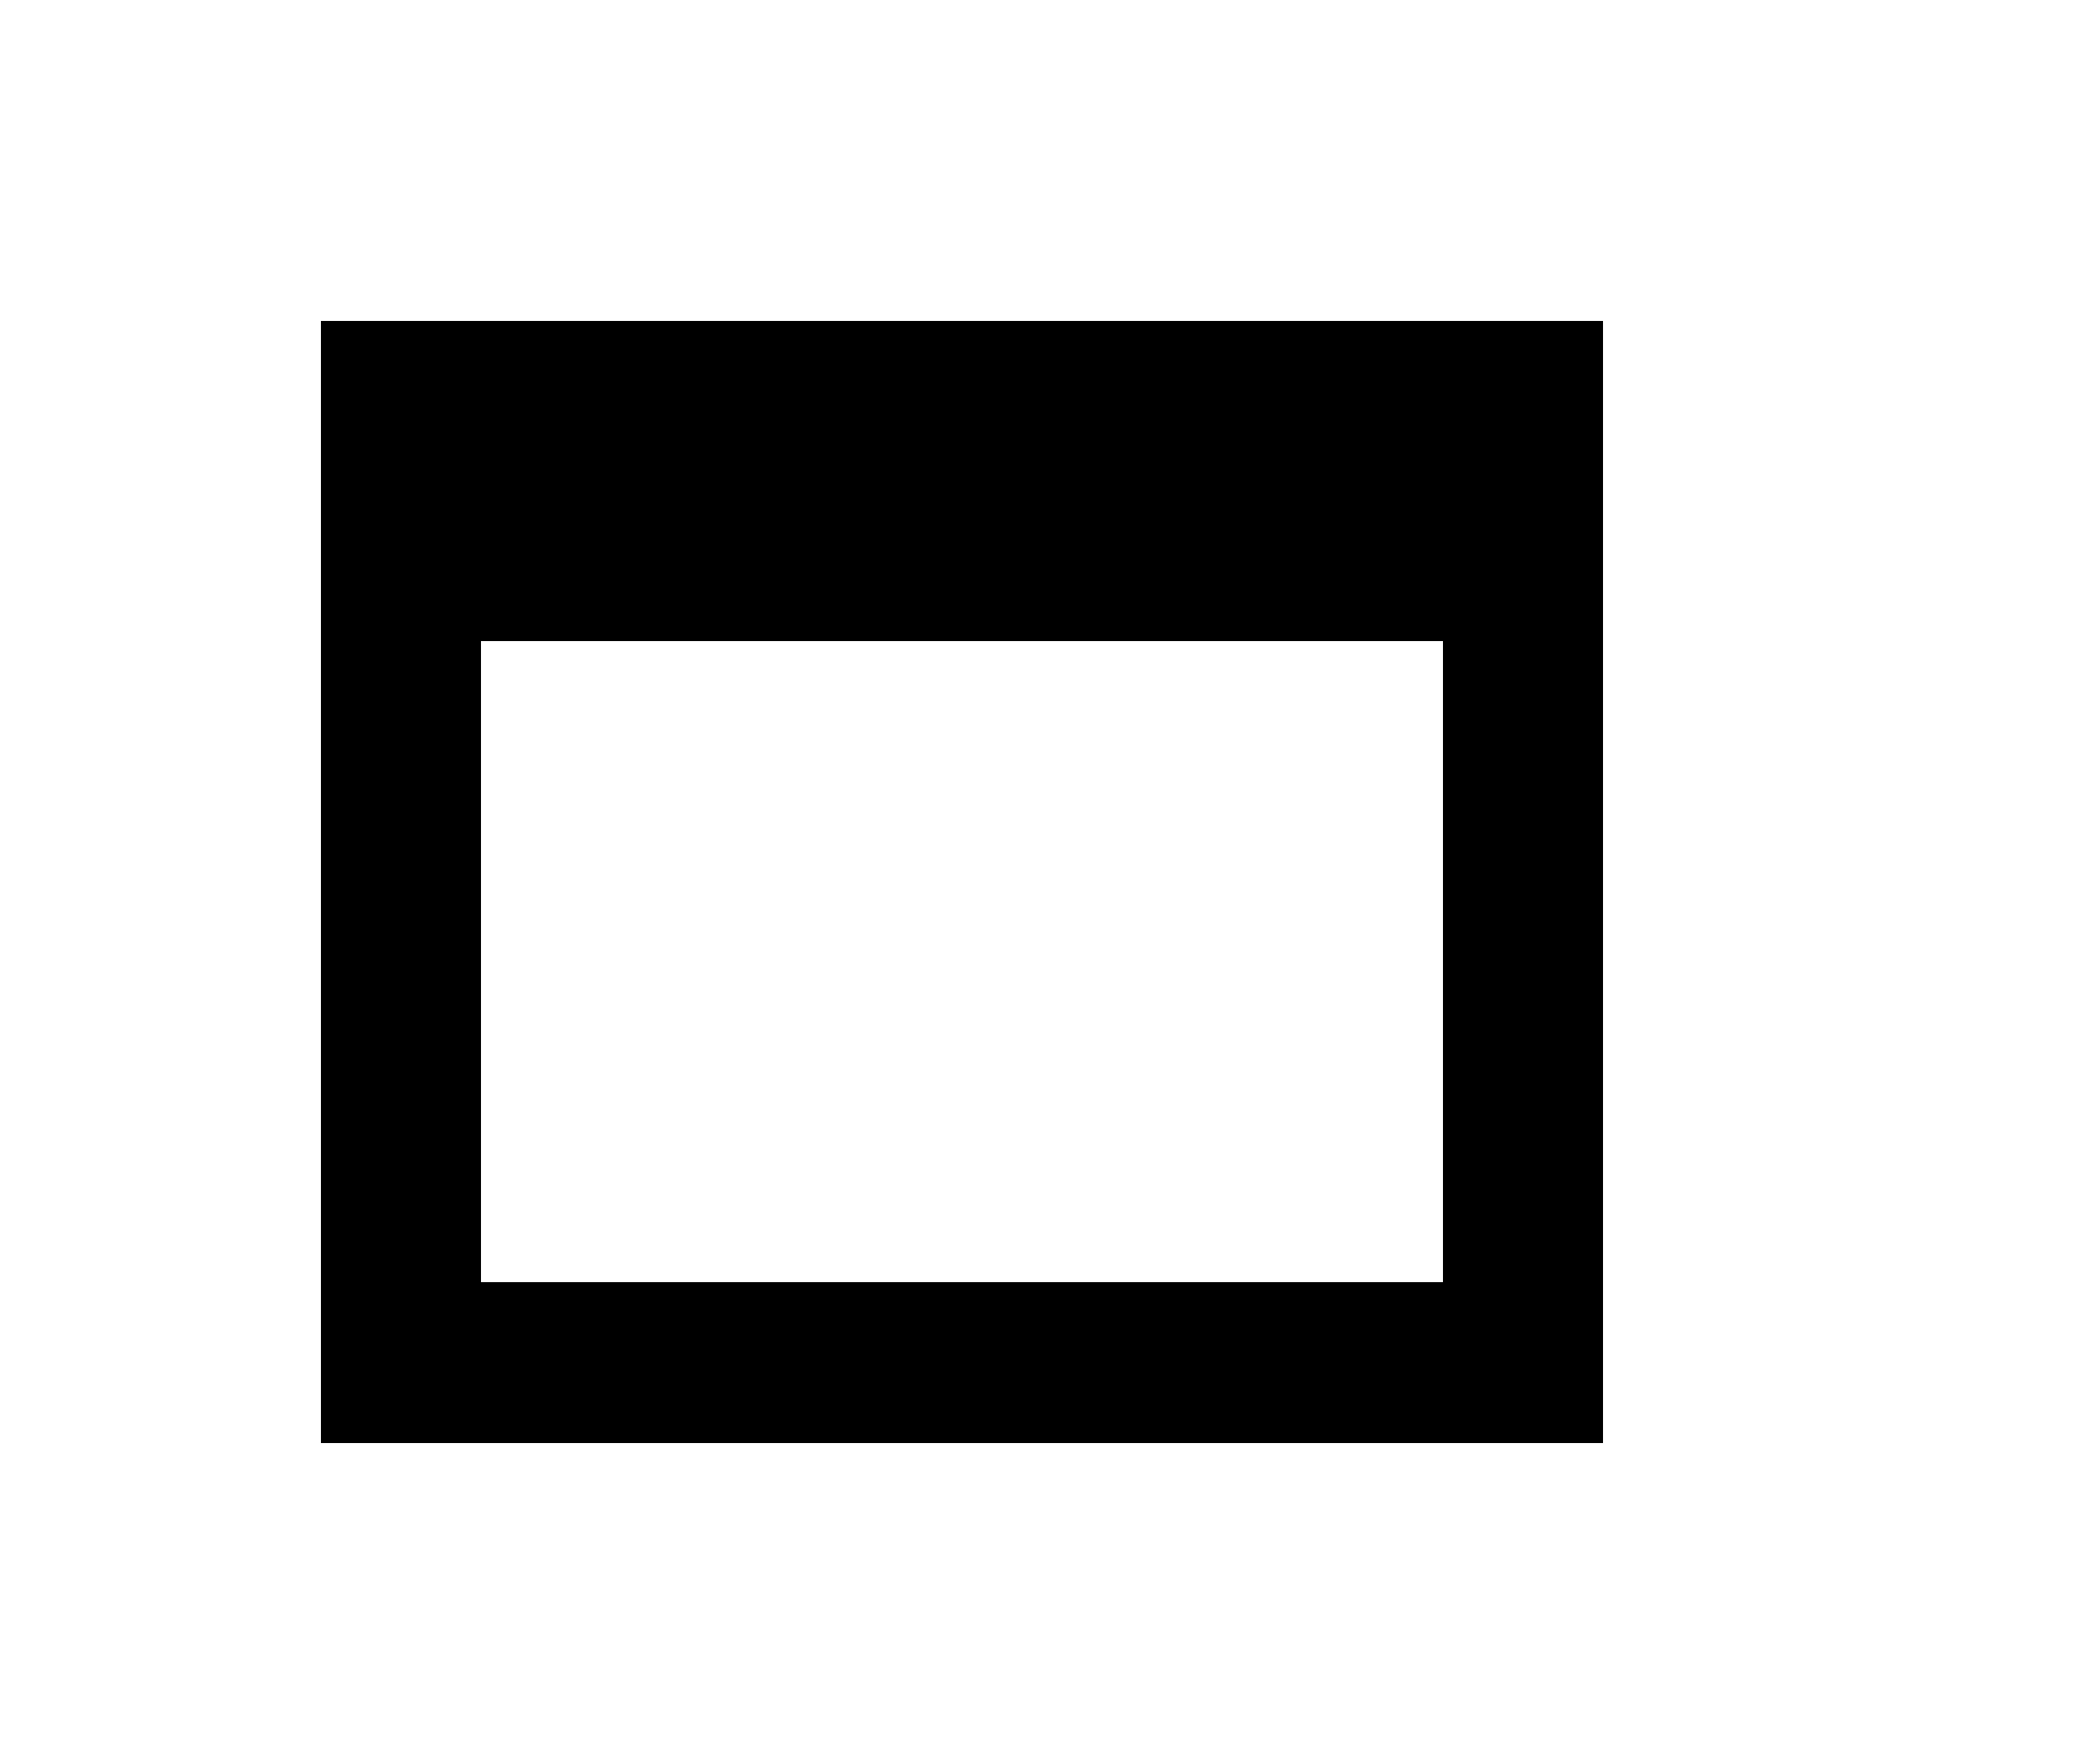
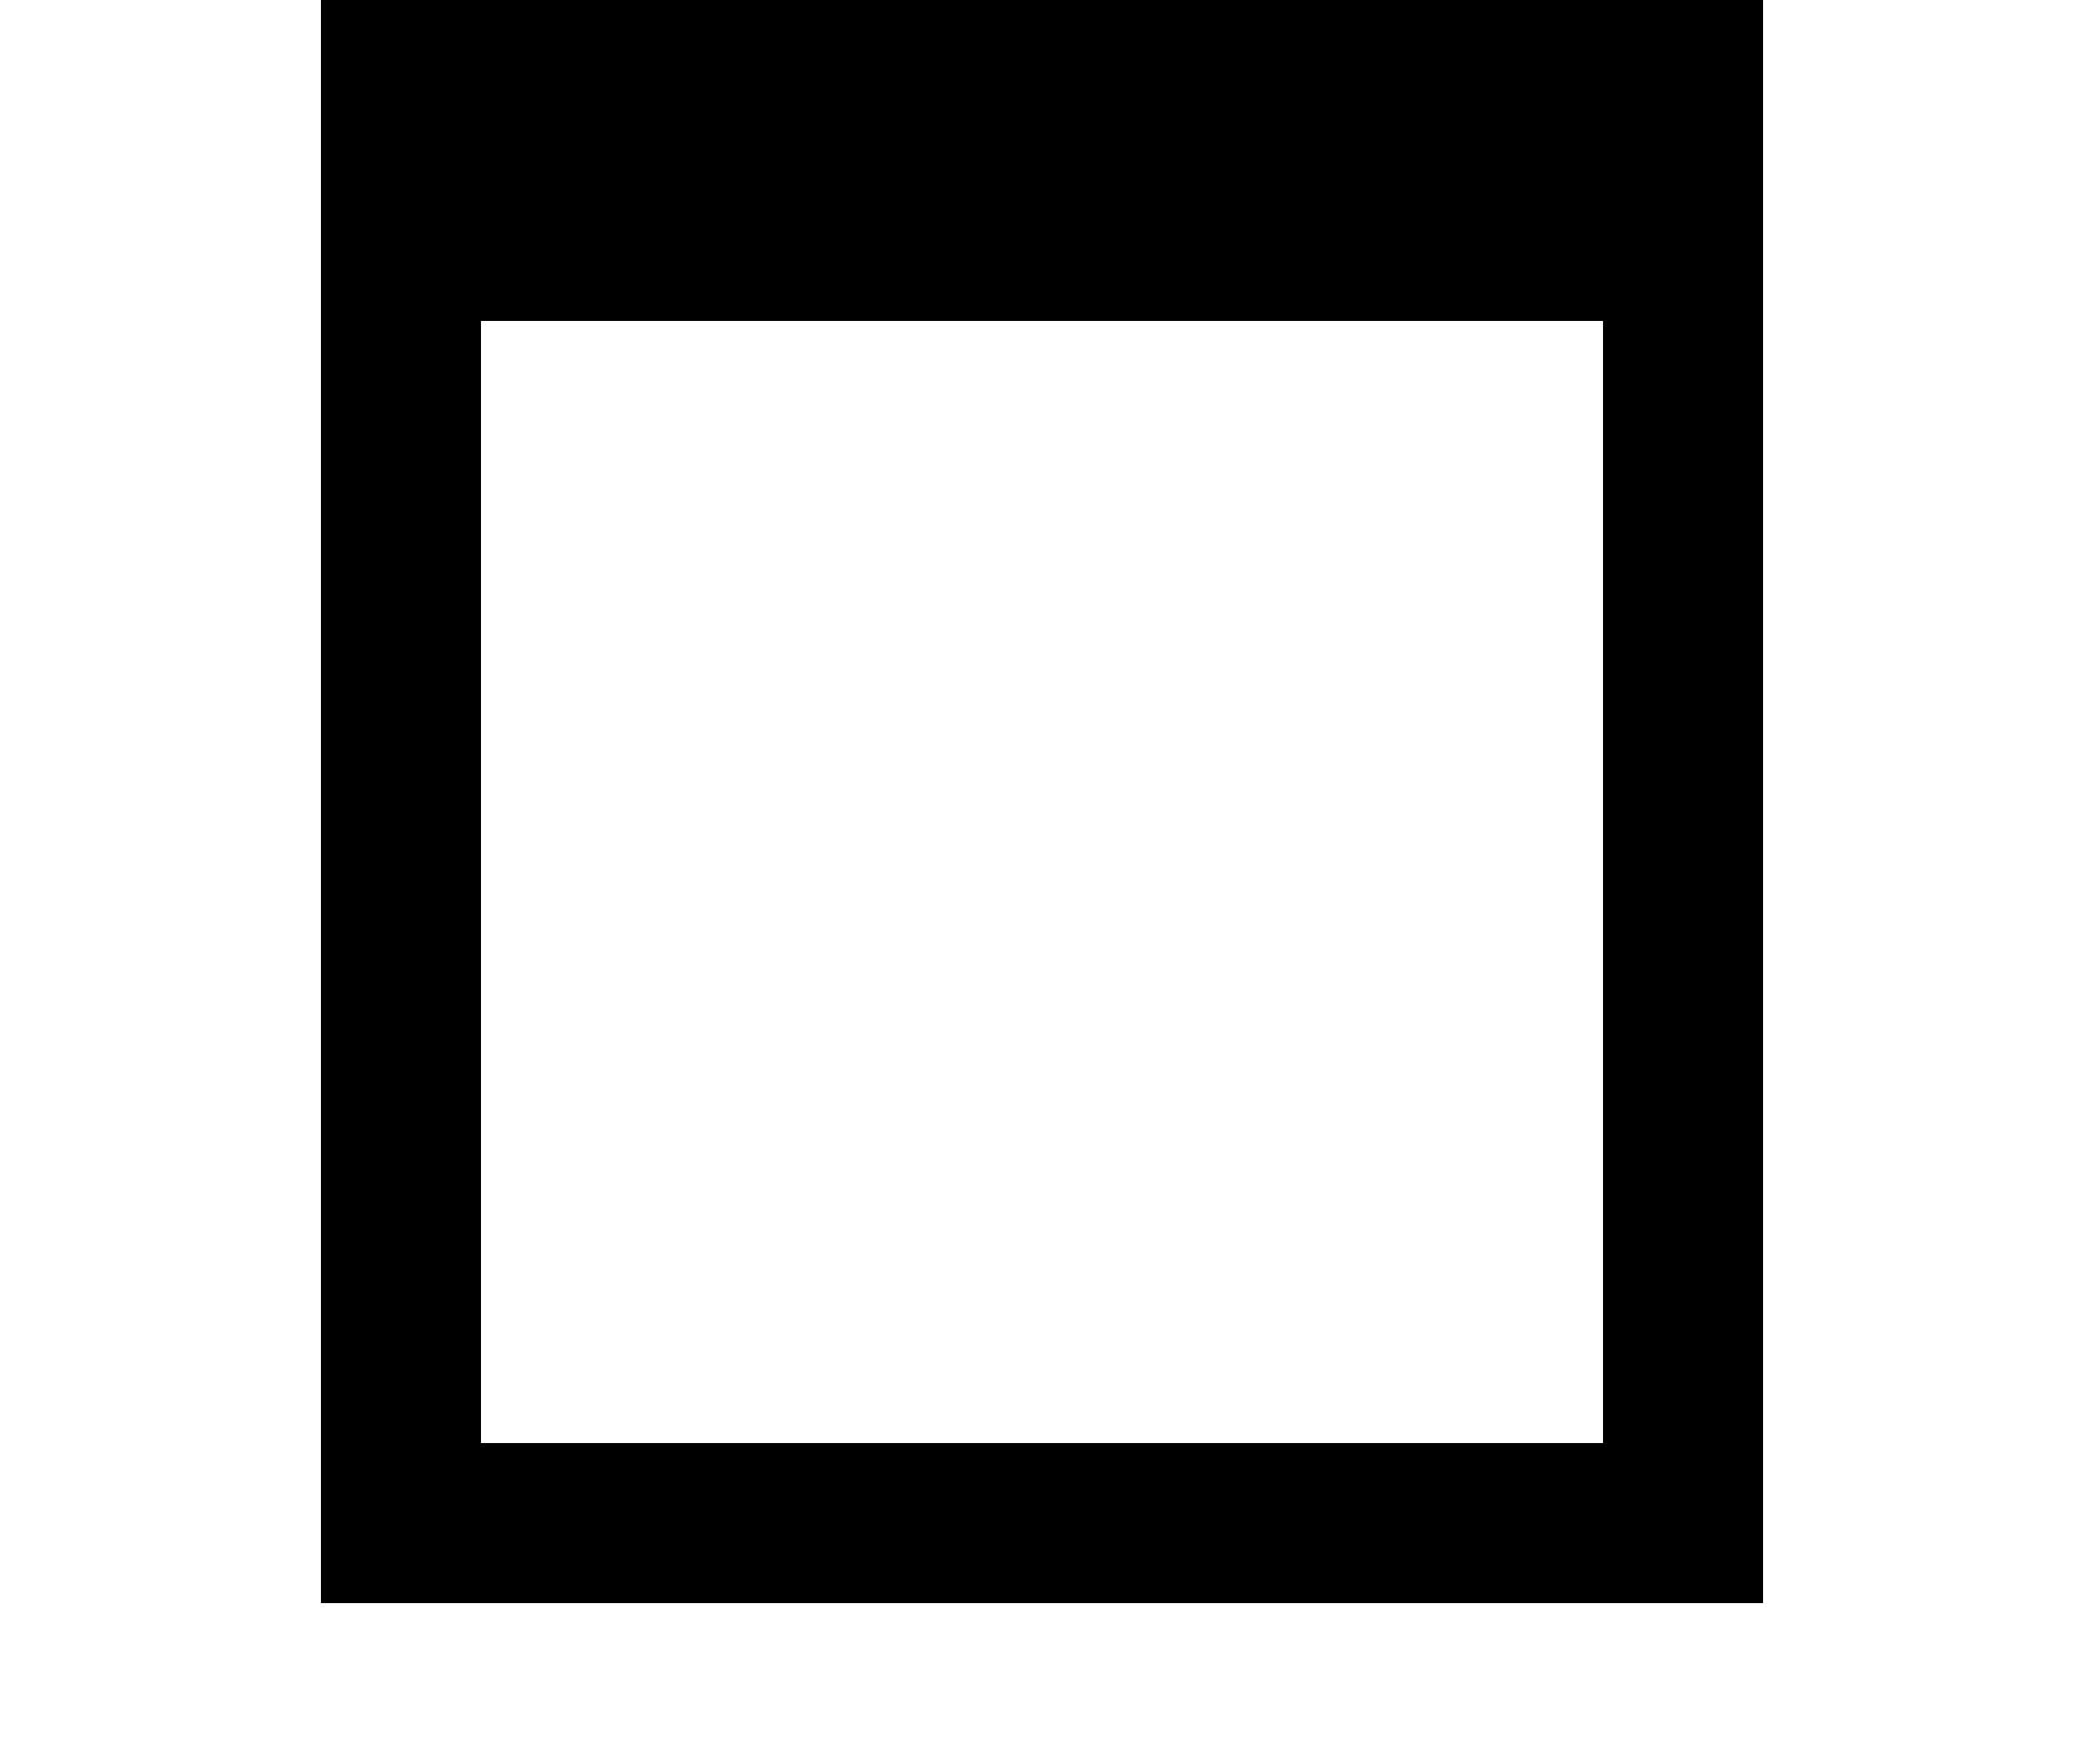
<svg xmlns="http://www.w3.org/2000/svg" width="13" height="11" viewBox="0 0 13 11" shape-rendering="crispEdges">
-   <rect x="2" y="2" width="8" height="2" fill="#000000" />
-   <rect x="2" y="4" width="1" height="4" fill="#000000" />
-   <rect x="9" y="4" width="1" height="4" fill="#000000" />
-   <rect x="2" y="8" width="8" height="1" fill="#000000" />
+   <rect x="2" y="0" width="9" height="2" fill="#000000" />
+   <rect x="2" y="2" width="1" height="7" fill="#000000" />
+   <rect x="10" y="2" width="1" height="7" fill="#000000" />
+   <rect x="2" y="9" width="9" height="1" fill="#000000" />
</svg>
